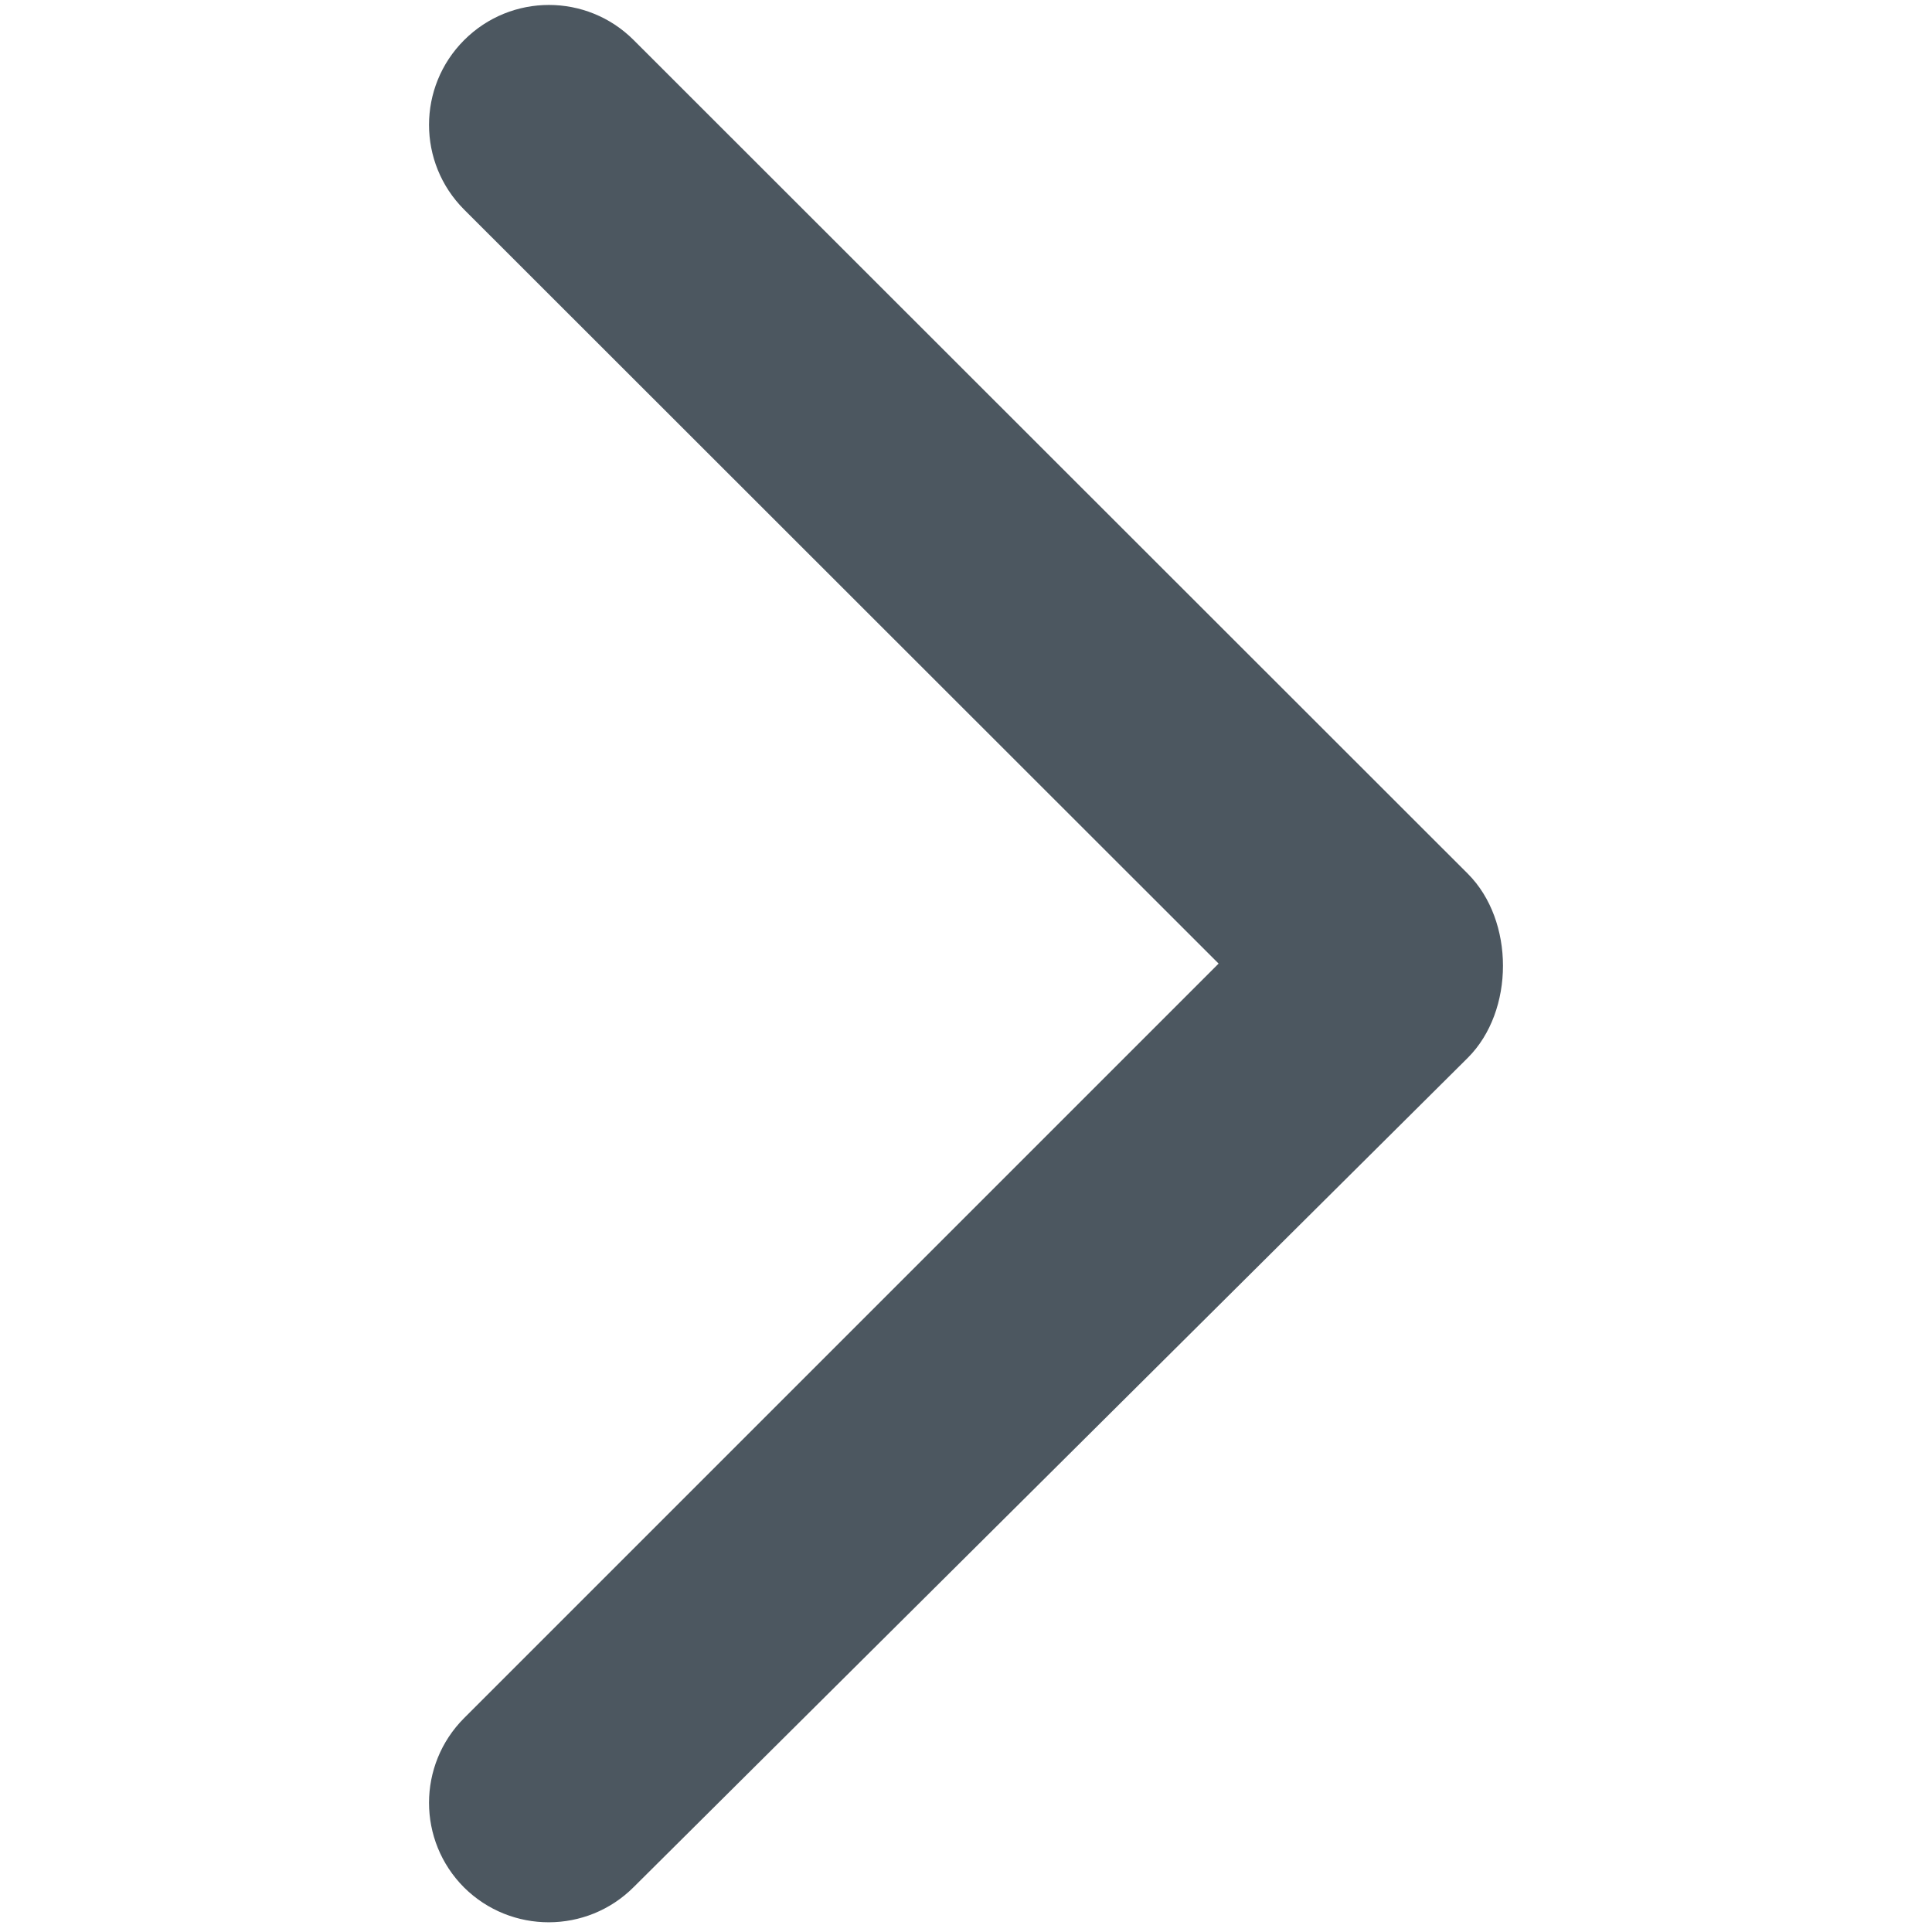
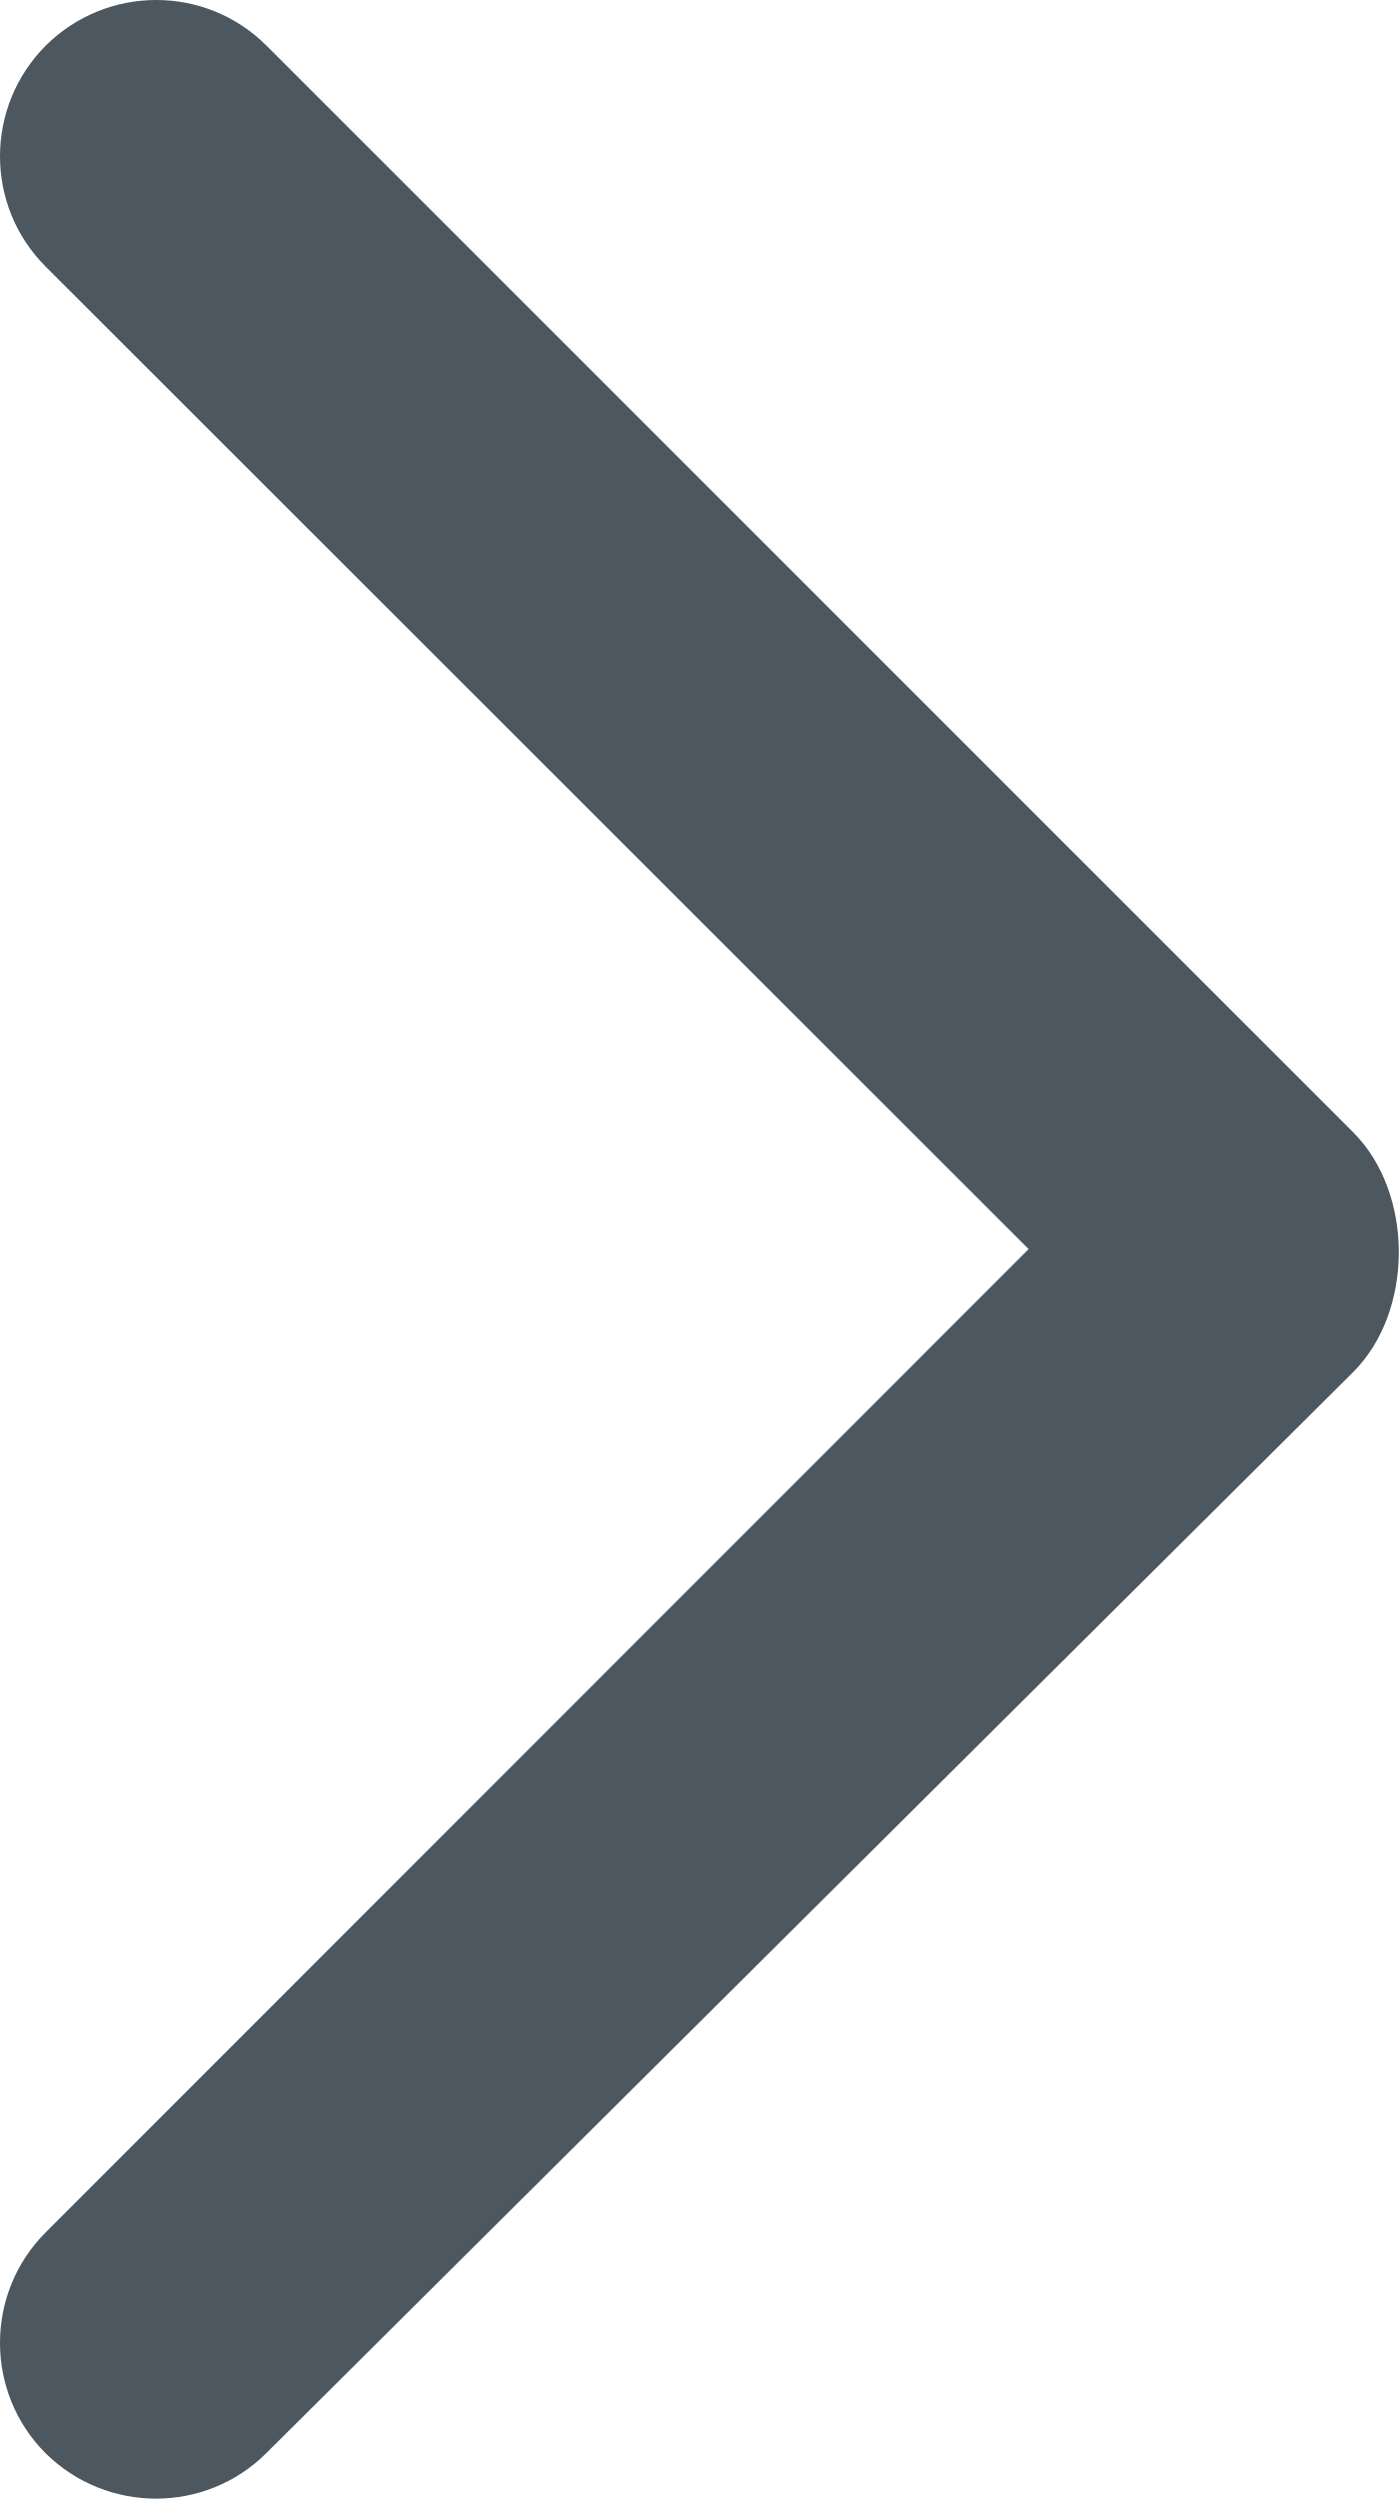
- <svg xmlns="http://www.w3.org/2000/svg" version="1.1" id="Layer_1" x="0px" y="0px" viewBox="0 0 400 400" style="enable-background:new 0 0 400 400;" xml:space="preserve">
+ <svg xmlns="http://www.w3.org/2000/svg" version="1.1" id="Layer_1" x="0px" y="0px" width="340.2px" height="607.4px" viewBox="0 0 340.2 607.4" style="enable-background:new 0 0 340.2 607.4;" xml:space="preserve">
  <style type="text/css">
+ 
	.st0{fill:#4C5760;}
+ 
</style>
-   <path class="st0" d="M131.2,390.7c0,0,171.3-170.3,172.7-171.7c9.7-9.7,9.7-28.4,0-38.1L131.2,8.3c-9.7-9.7-25.4-9.7-35.1,0  c-9.7,9.7-9.7,25.4,0,35.1l156.2,156.1L96.1,355.7c-9.7,9.7-9.7,25.4,0,35.1C105.8,400.4,121.5,400.4,131.2,390.7z" />
+   <path class="st0" d="M64.8,596.2c0,0,262.1-260.6,264.2-262.7c14.8-14.8,14.8-43.5,0-58.3L64.8,11.1C50-3.7,26-3.7,11.1,11.1  C-3.7,26-3.7,50,11.1,64.8l239,238.8l-239,239c-14.8,14.8-14.8,38.9,0,53.7C26,611,50,611,64.8,596.2z" />
</svg>
